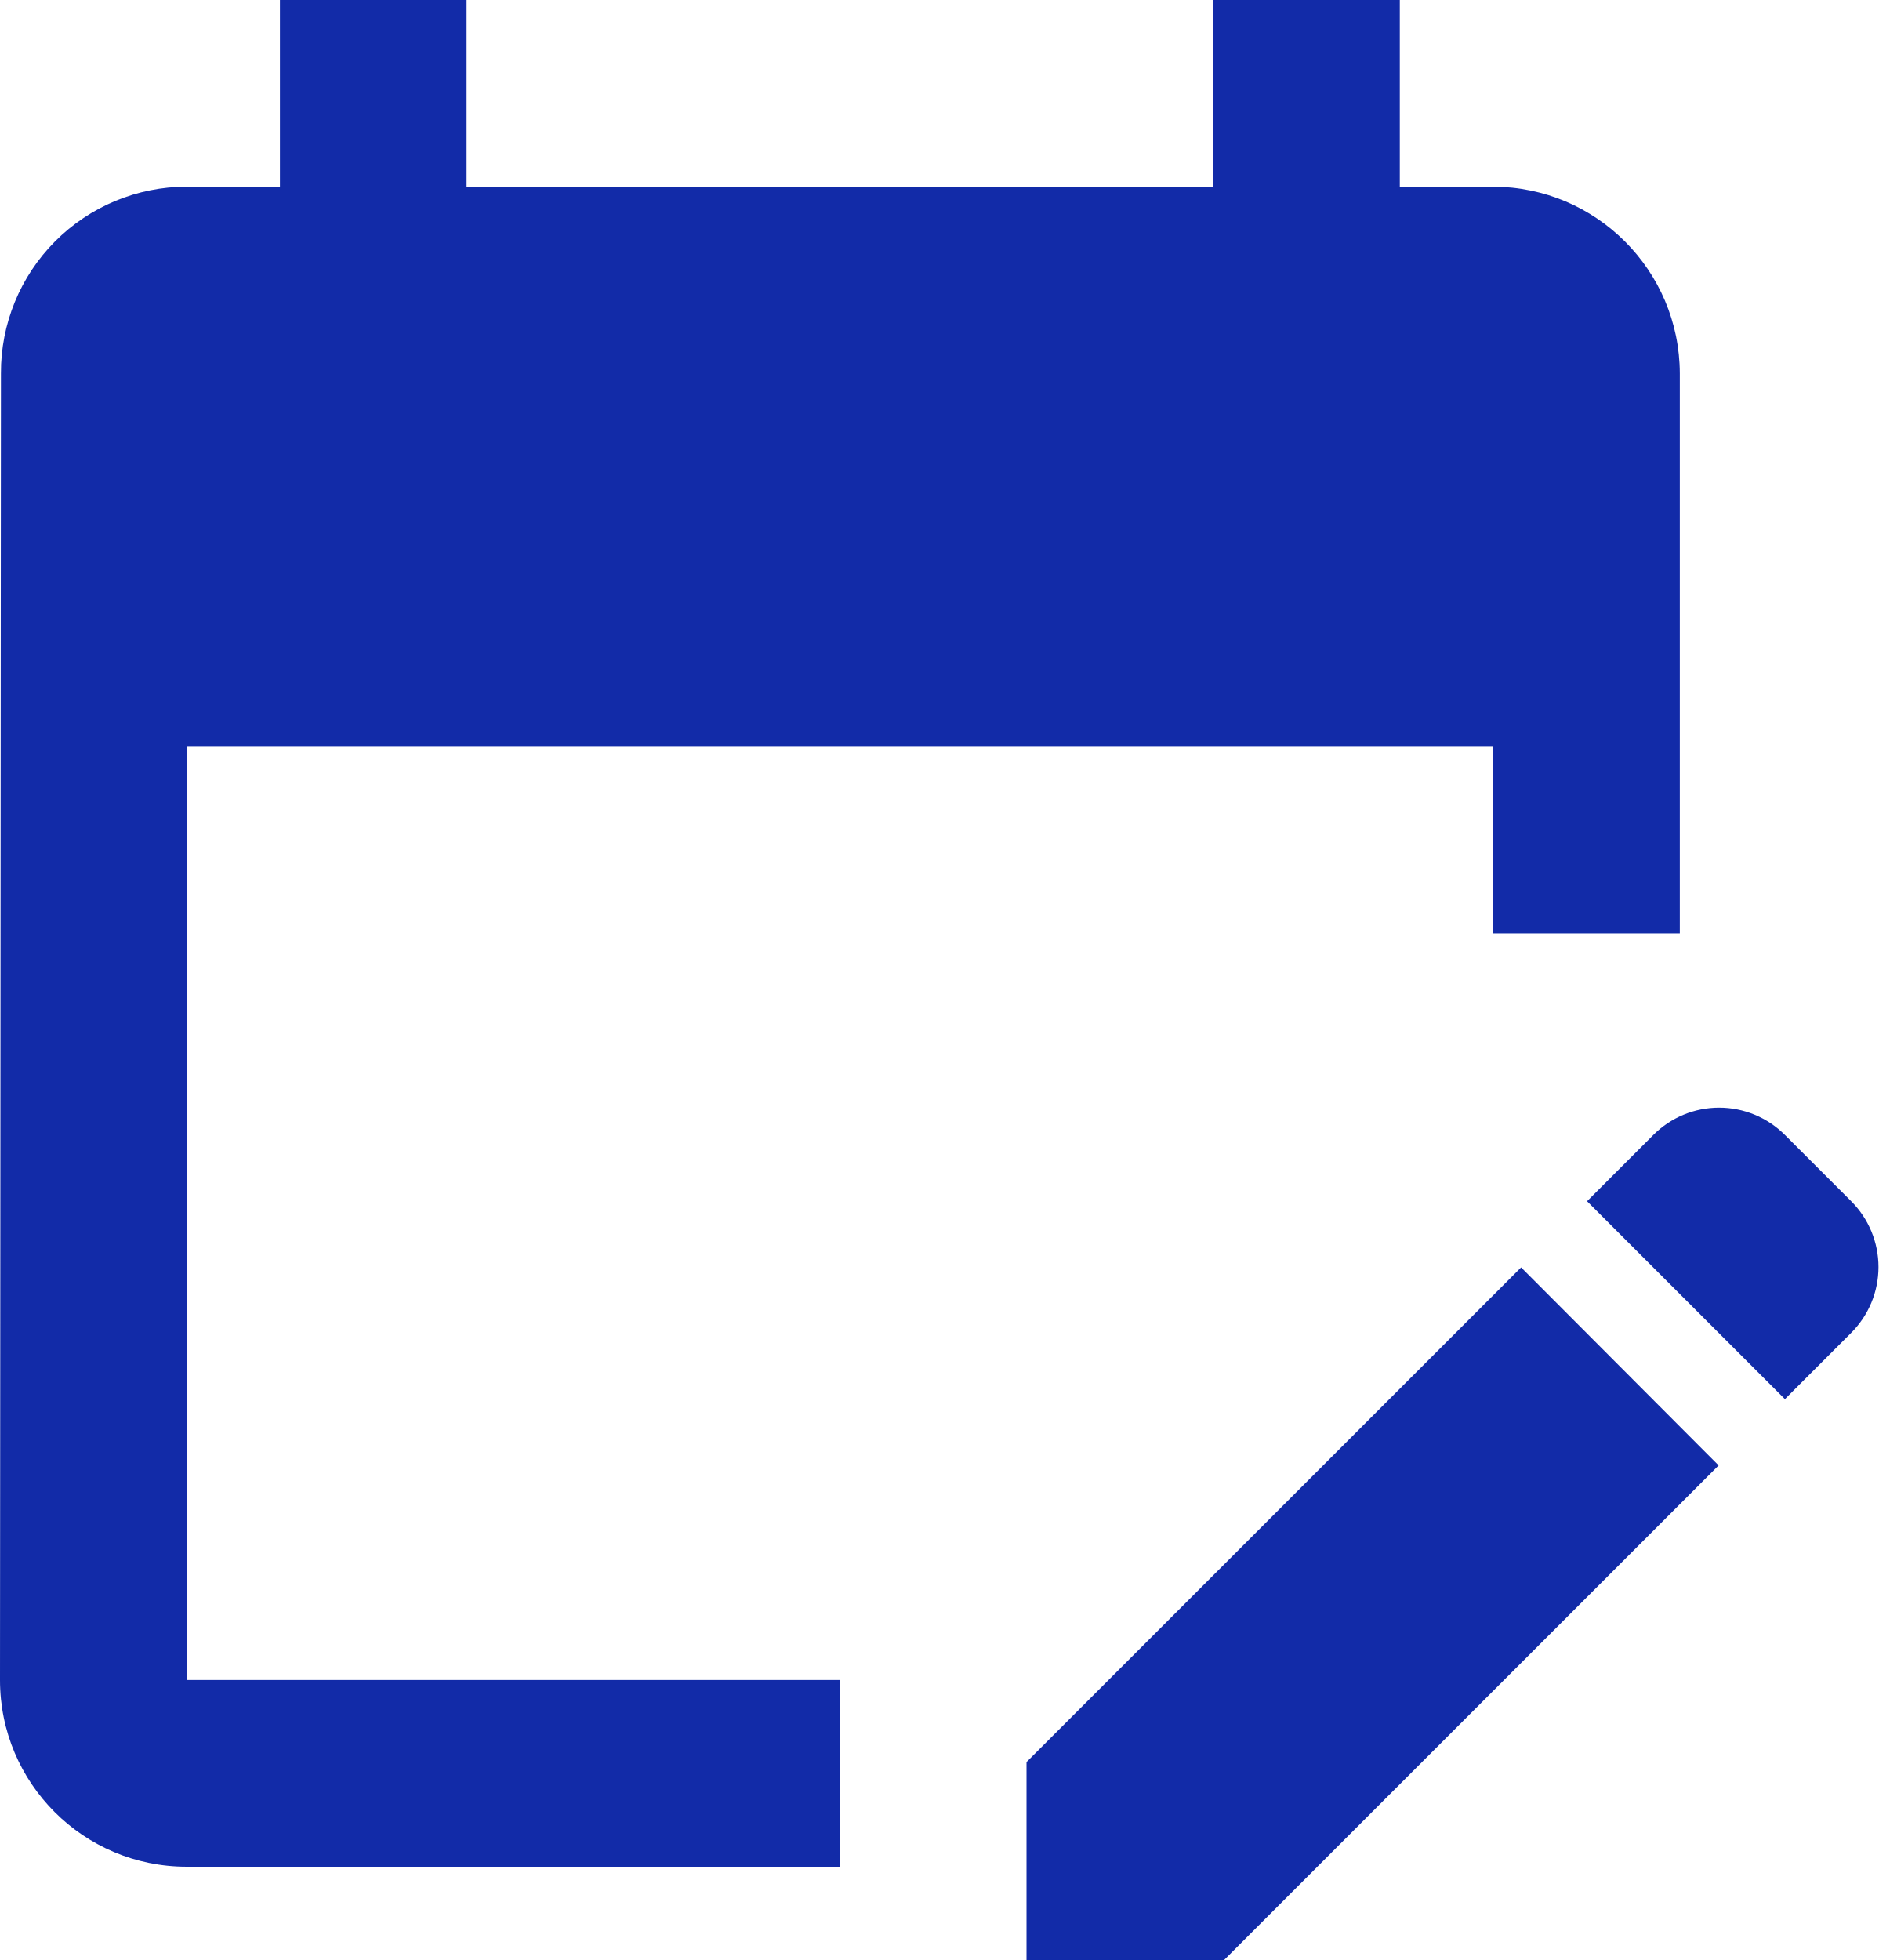
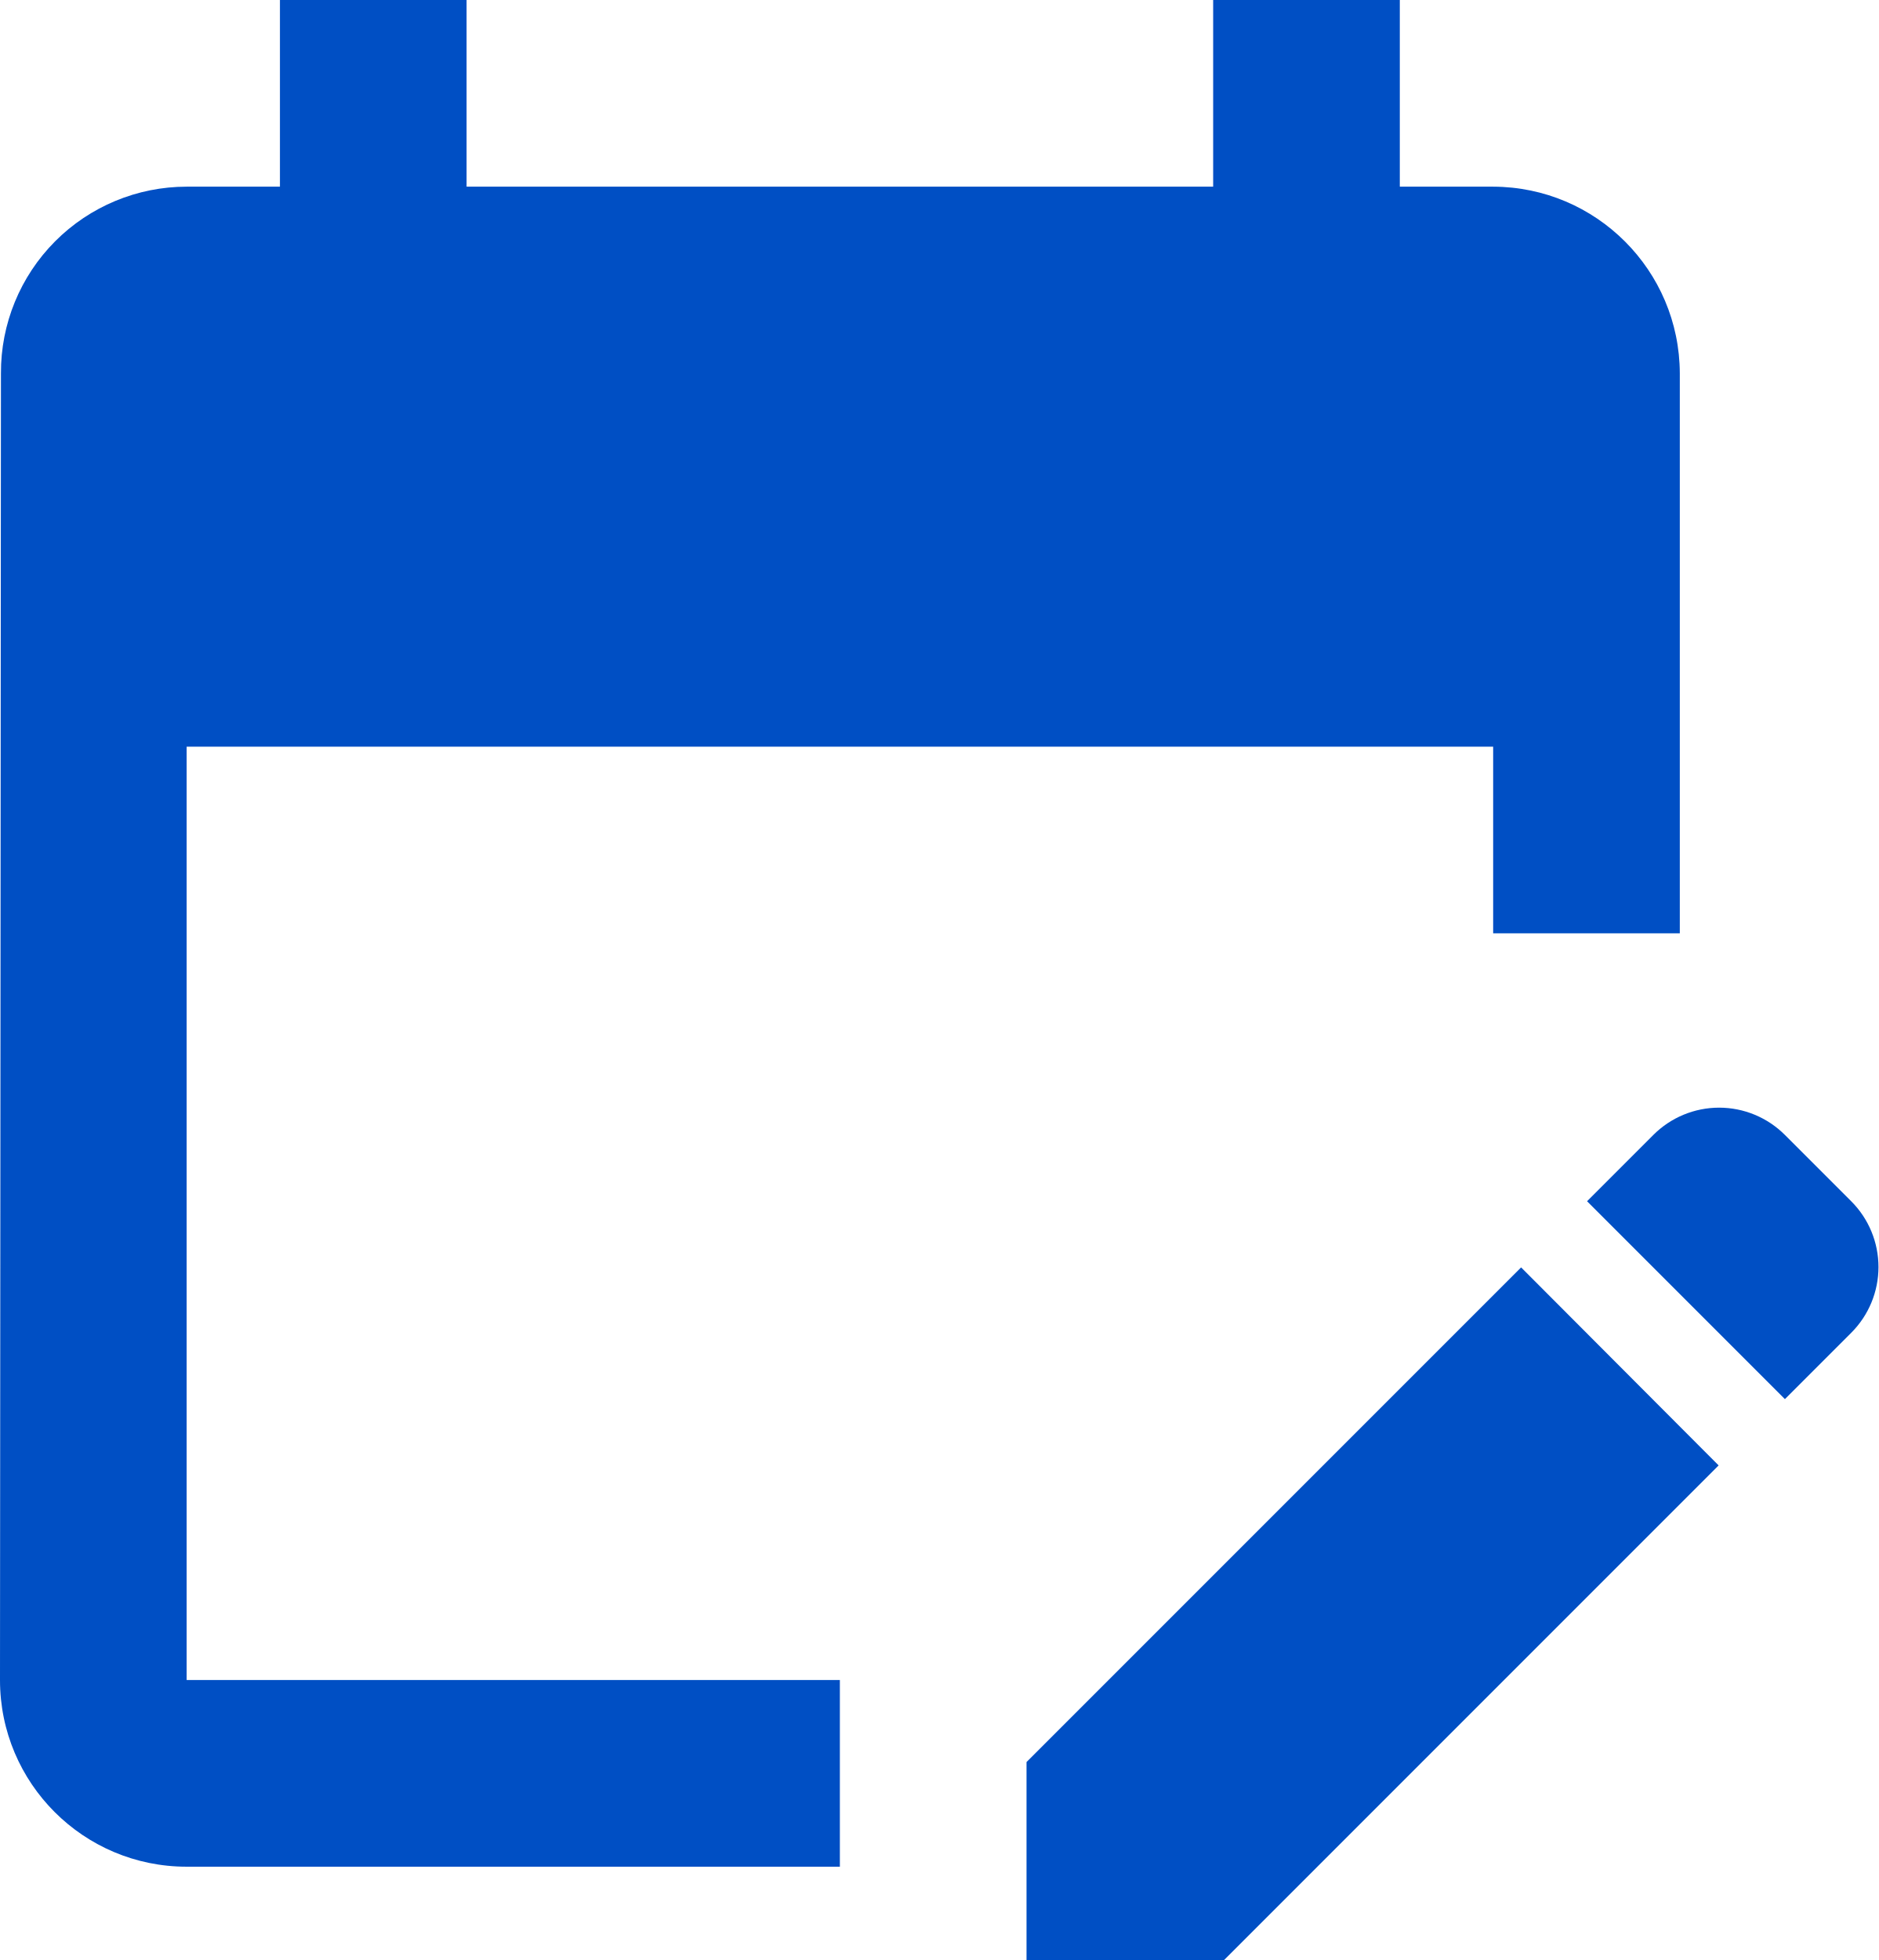
<svg xmlns="http://www.w3.org/2000/svg" width="27.833" height="29.032" viewBox="0 0 27.833 29.032">
-   <path id="Path_21012" data-name="Path 21012" d="M15.442,29.65H5.765A2.764,2.764,0,0,1,3,26.885L3.014,7.53A2.752,2.752,0,0,1,5.765,4.765H7.147V2H9.912V4.765h11.06V2h2.765V4.765H25.12A2.773,2.773,0,0,1,27.885,7.53v8.295H25.12V13.06H5.765V26.885h9.677Zm14-6.926.982-.982a1.377,1.377,0,0,0,0-1.949l-.982-.982a1.377,1.377,0,0,0-1.949,0l-.982.982Zm-.982.982-7.327,7.327H18.207V28.1l7.327-7.327Z" transform="translate(-3 -2)" fill="#122ba8" />
+   <path id="Path_21012" data-name="Path 21012" d="M15.442,29.65H5.765A2.764,2.764,0,0,1,3,26.885L3.014,7.53A2.752,2.752,0,0,1,5.765,4.765H7.147V2H9.912V4.765h11.06V2h2.765V4.765H25.12A2.773,2.773,0,0,1,27.885,7.53v8.295H25.12V13.06H5.765V26.885h9.677Zm14-6.926.982-.982a1.377,1.377,0,0,0,0-1.949l-.982-.982a1.377,1.377,0,0,0-1.949,0l-.982.982Zm-.982.982-7.327,7.327H18.207V28.1l7.327-7.327Z" transform="translate(-3 -2)" fill="#004FC4" />
</svg>
